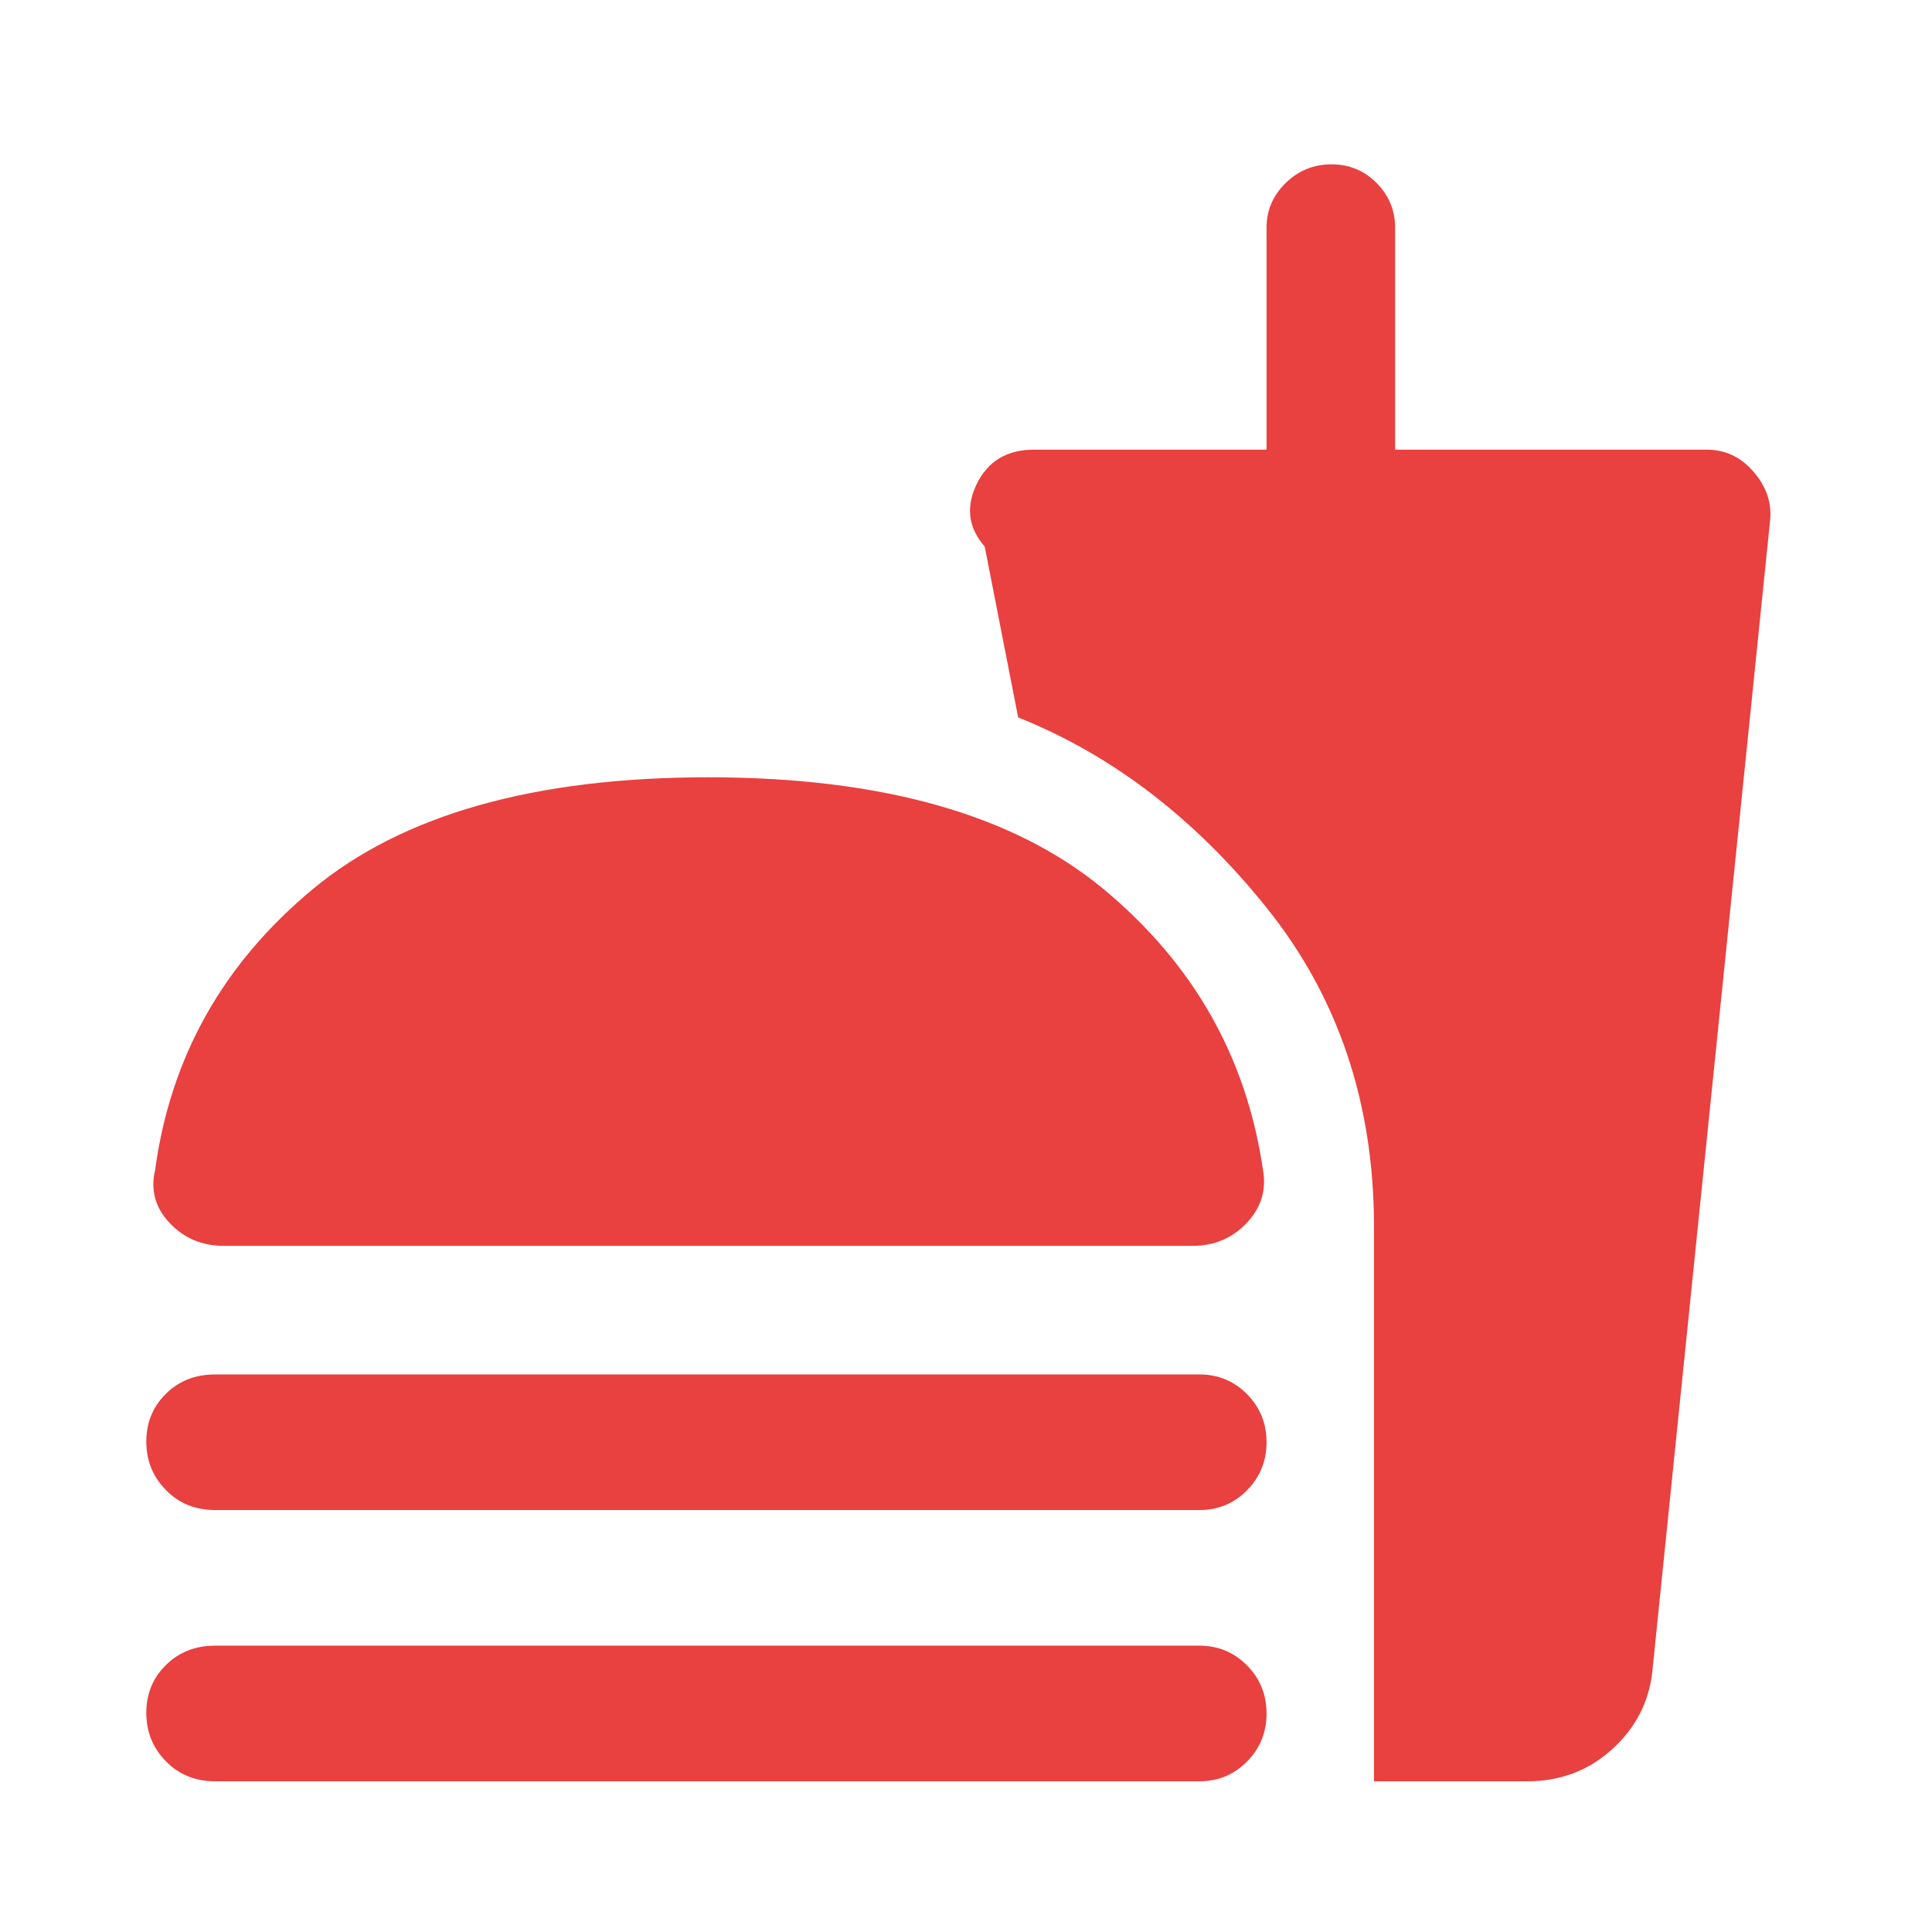
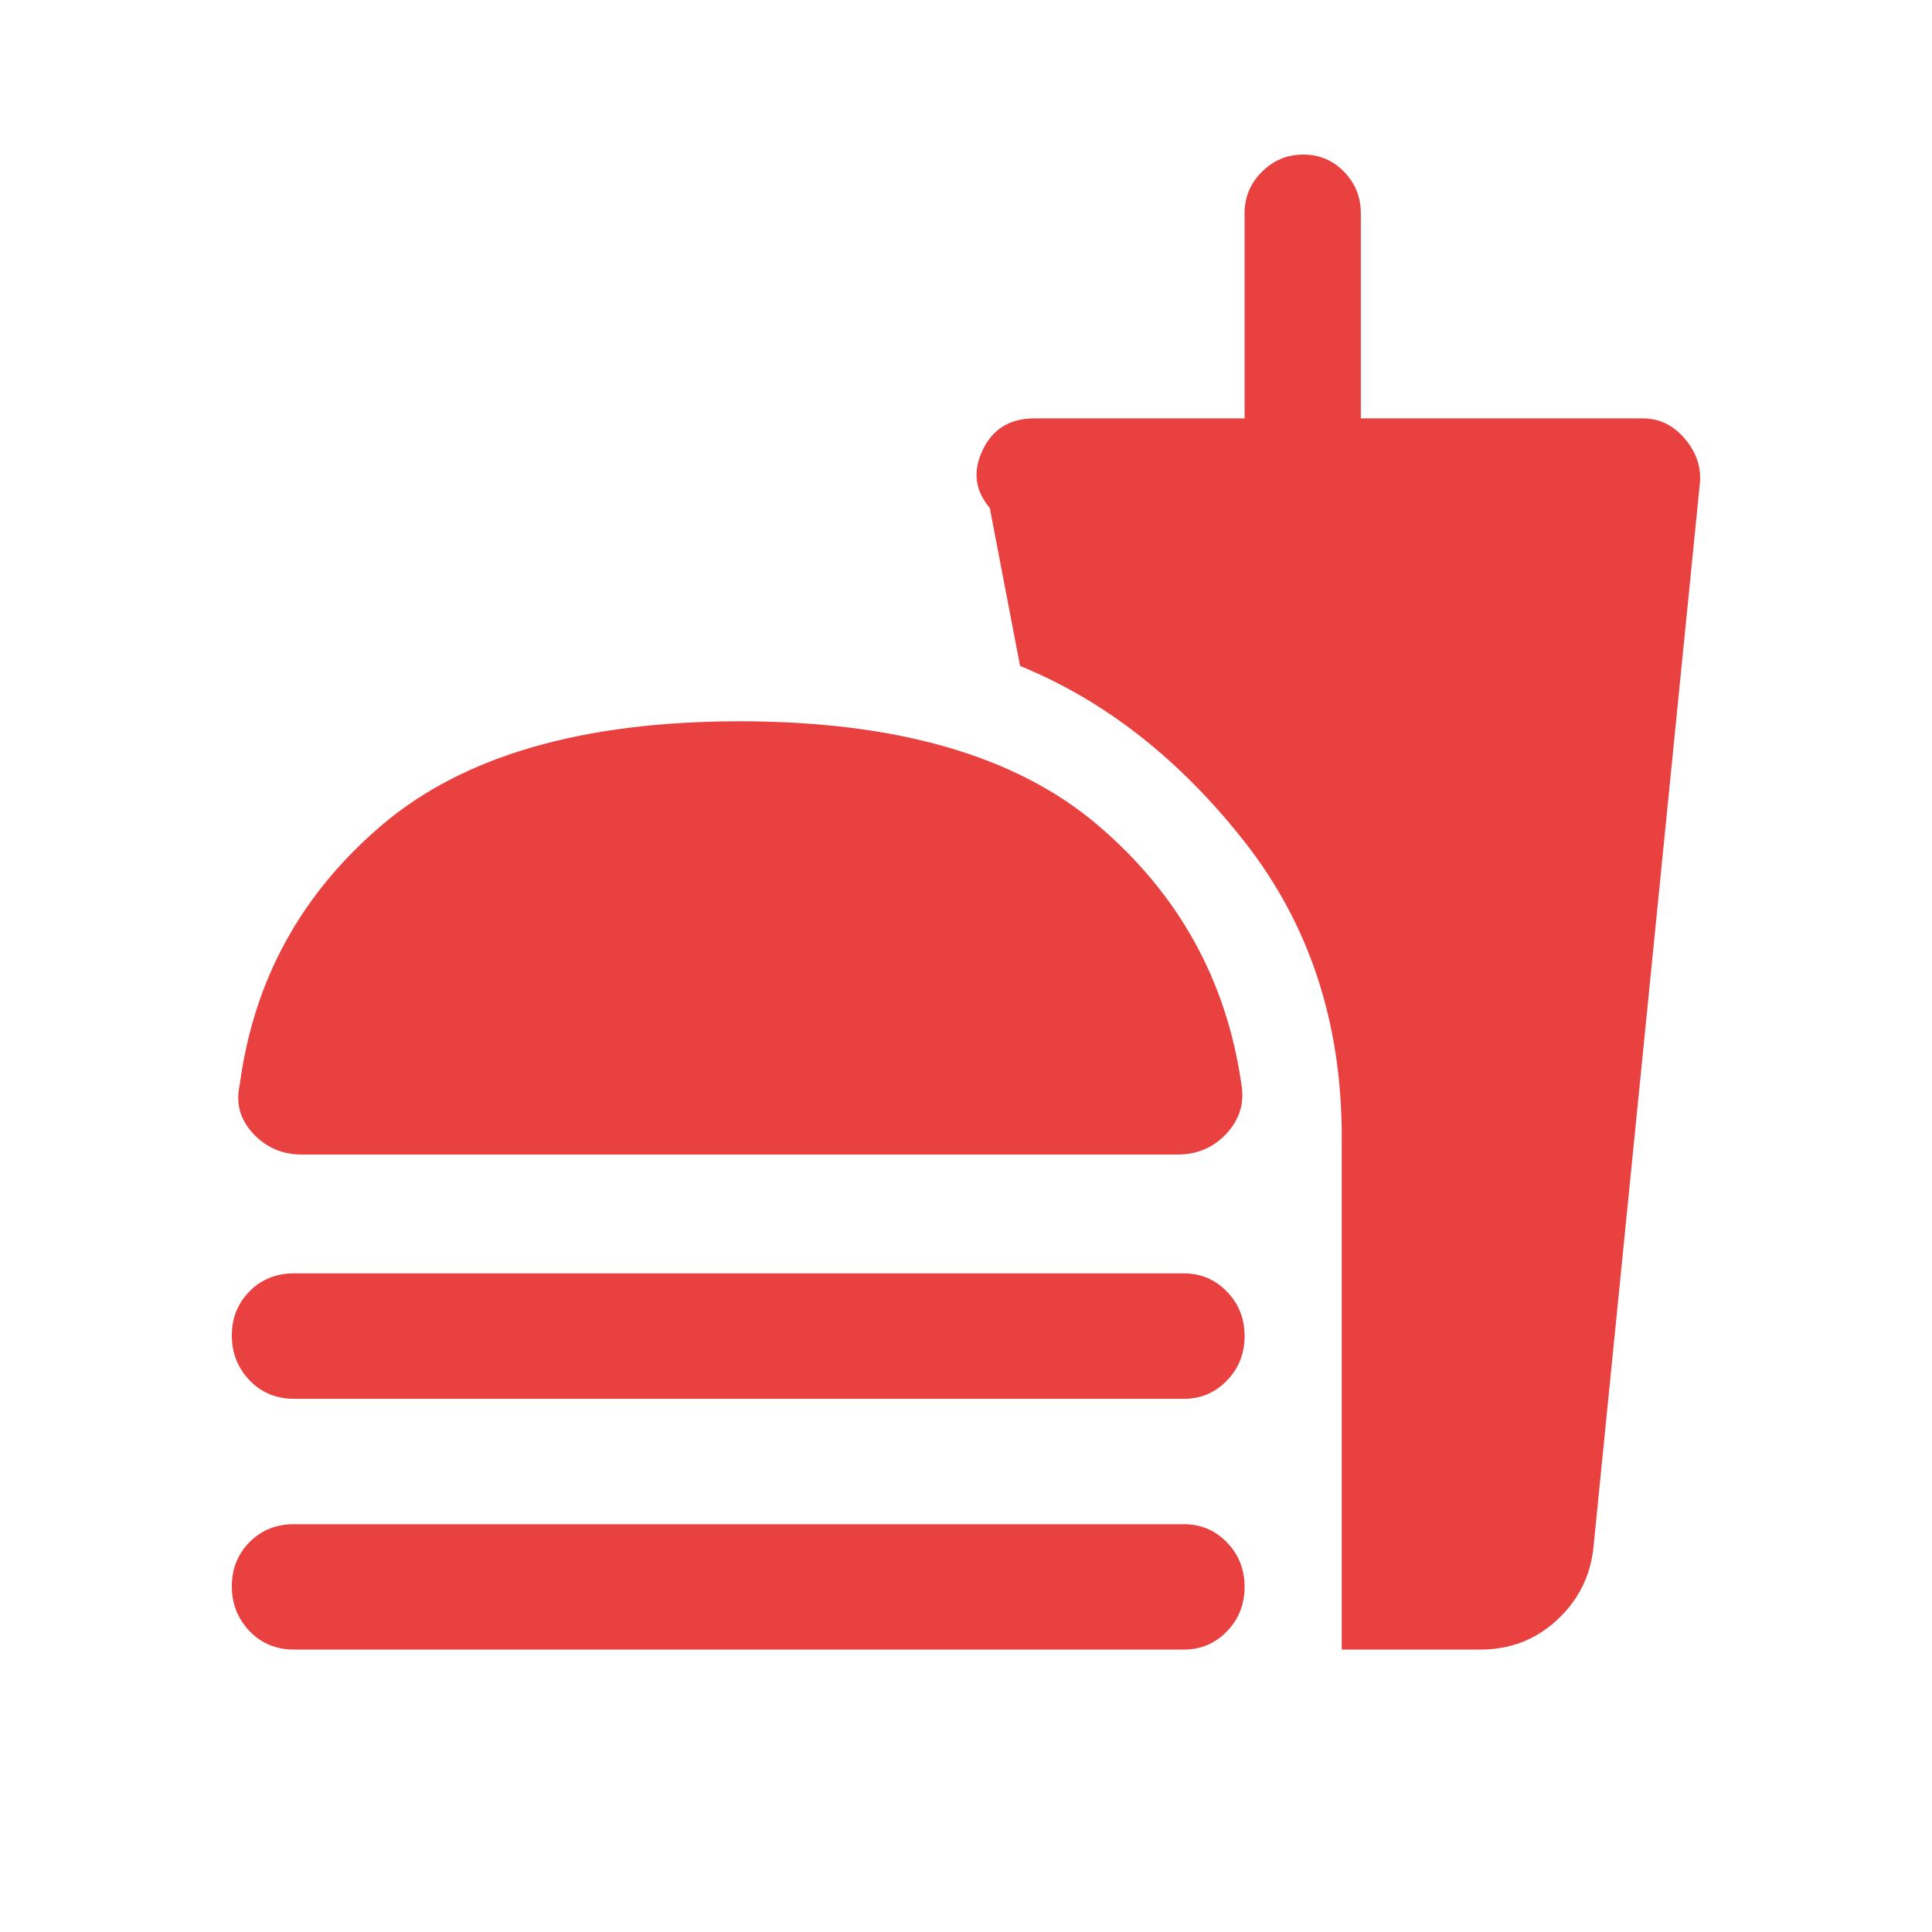
- <svg xmlns="http://www.w3.org/2000/svg" width="52" height="52" viewBox="0 0 52 52" fill="none">
-   <path d="M6.023 33.532C5.438 33.532 4.952 33.326 4.565 32.916C4.178 32.505 4.048 32.031 4.175 31.493C4.585 28.459 6 25.939 8.418 23.932C10.835 21.925 14.383 20.921 19.061 20.921C23.738 20.921 27.286 21.925 29.704 23.932C32.122 25.939 33.552 28.459 33.994 31.493C34.089 32.031 33.943 32.505 33.556 32.916C33.169 33.326 32.683 33.532 32.098 33.532H6.023ZM36.981 47.944V33.01C36.981 29.692 36.017 26.831 34.089 24.429C32.161 22.027 29.933 20.321 27.404 19.309L26.504 14.711C26.061 14.205 25.99 13.644 26.289 13.028C26.589 12.412 27.103 12.103 27.831 12.103H34.089V6.13C34.089 5.663 34.261 5.262 34.604 4.926C34.947 4.591 35.358 4.423 35.837 4.423C36.315 4.423 36.72 4.591 37.052 4.926C37.384 5.262 37.55 5.663 37.55 6.13V12.103H45.941C46.431 12.103 46.846 12.297 47.185 12.684C47.525 13.071 47.679 13.494 47.648 13.952L44.471 45.005C44.377 45.826 44.013 46.522 43.381 47.09C42.749 47.659 41.99 47.944 41.105 47.944H36.981ZM5.792 40.643C5.259 40.643 4.817 40.464 4.465 40.104C4.113 39.745 3.938 39.311 3.938 38.801C3.938 38.291 4.113 37.862 4.465 37.514C4.817 37.166 5.259 36.993 5.792 36.993H32.282C32.784 36.993 33.211 37.169 33.562 37.522C33.913 37.876 34.089 38.307 34.089 38.817C34.089 39.328 33.913 39.759 33.562 40.113C33.211 40.466 32.784 40.643 32.282 40.643H5.792ZM5.792 47.944C5.259 47.944 4.817 47.764 4.465 47.405C4.113 47.046 3.938 46.612 3.938 46.102C3.938 45.592 4.113 45.163 4.465 44.815C4.817 44.467 5.259 44.293 5.792 44.293H32.282C32.784 44.293 33.211 44.47 33.562 44.823C33.913 45.176 34.089 45.608 34.089 46.118C34.089 46.628 33.913 47.06 33.562 47.414C33.211 47.767 32.784 47.944 32.282 47.944H5.792Z" fill="#E94040" />
+ <svg xmlns="http://www.w3.org/2000/svg" width="50" height="50" viewBox="0 0 50 50" fill="none">
+   <path d="M7.813 29.879C7.305 29.879 6.882 29.696 6.546 29.331C6.209 28.965 6.096 28.544 6.206 28.066C6.563 25.369 7.793 23.128 9.894 21.344C11.996 19.559 15.08 18.667 19.146 18.667C23.212 18.667 26.296 19.559 28.398 21.344C30.5 23.128 31.743 25.369 32.128 28.066C32.21 28.544 32.083 28.965 31.747 29.331C31.41 29.696 30.988 29.879 30.479 29.879H7.813ZM34.724 42.691V29.415C34.724 26.465 33.886 23.922 32.21 21.786C30.534 19.651 28.597 18.133 26.399 17.234L25.616 13.146C25.232 12.696 25.17 12.198 25.43 11.65C25.69 11.102 26.137 10.828 26.77 10.828H32.21V5.517C32.21 5.102 32.359 4.745 32.658 4.447C32.956 4.149 33.313 4 33.729 4C34.145 4 34.497 4.149 34.786 4.447C35.074 4.745 35.218 5.102 35.218 5.517V10.828H42.513C42.939 10.828 43.299 11 43.595 11.344C43.89 11.688 44.024 12.064 43.996 12.472L41.235 40.078C41.153 40.809 40.837 41.427 40.287 41.933C39.738 42.438 39.079 42.691 38.309 42.691H34.724ZM7.612 36.201C7.149 36.201 6.764 36.041 6.458 35.722C6.153 35.403 6 35.016 6 34.563C6 34.109 6.153 33.728 6.458 33.419C6.764 33.11 7.149 32.955 7.612 32.955H30.639C31.076 32.955 31.447 33.112 31.752 33.426C32.057 33.74 32.21 34.124 32.21 34.578C32.21 35.031 32.057 35.415 31.752 35.729C31.447 36.044 31.076 36.201 30.639 36.201H7.612ZM7.612 42.691C7.149 42.691 6.764 42.532 6.458 42.213C6.153 41.893 6 41.507 6 41.054C6 40.6 6.153 40.219 6.458 39.91C6.764 39.601 7.149 39.446 7.612 39.446H30.639C31.076 39.446 31.447 39.603 31.752 39.917C32.057 40.231 32.21 40.615 32.21 41.068C32.21 41.522 32.057 41.906 31.752 42.22C31.447 42.534 31.076 42.691 30.639 42.691H7.612Z" fill="#E94040" />
</svg>
